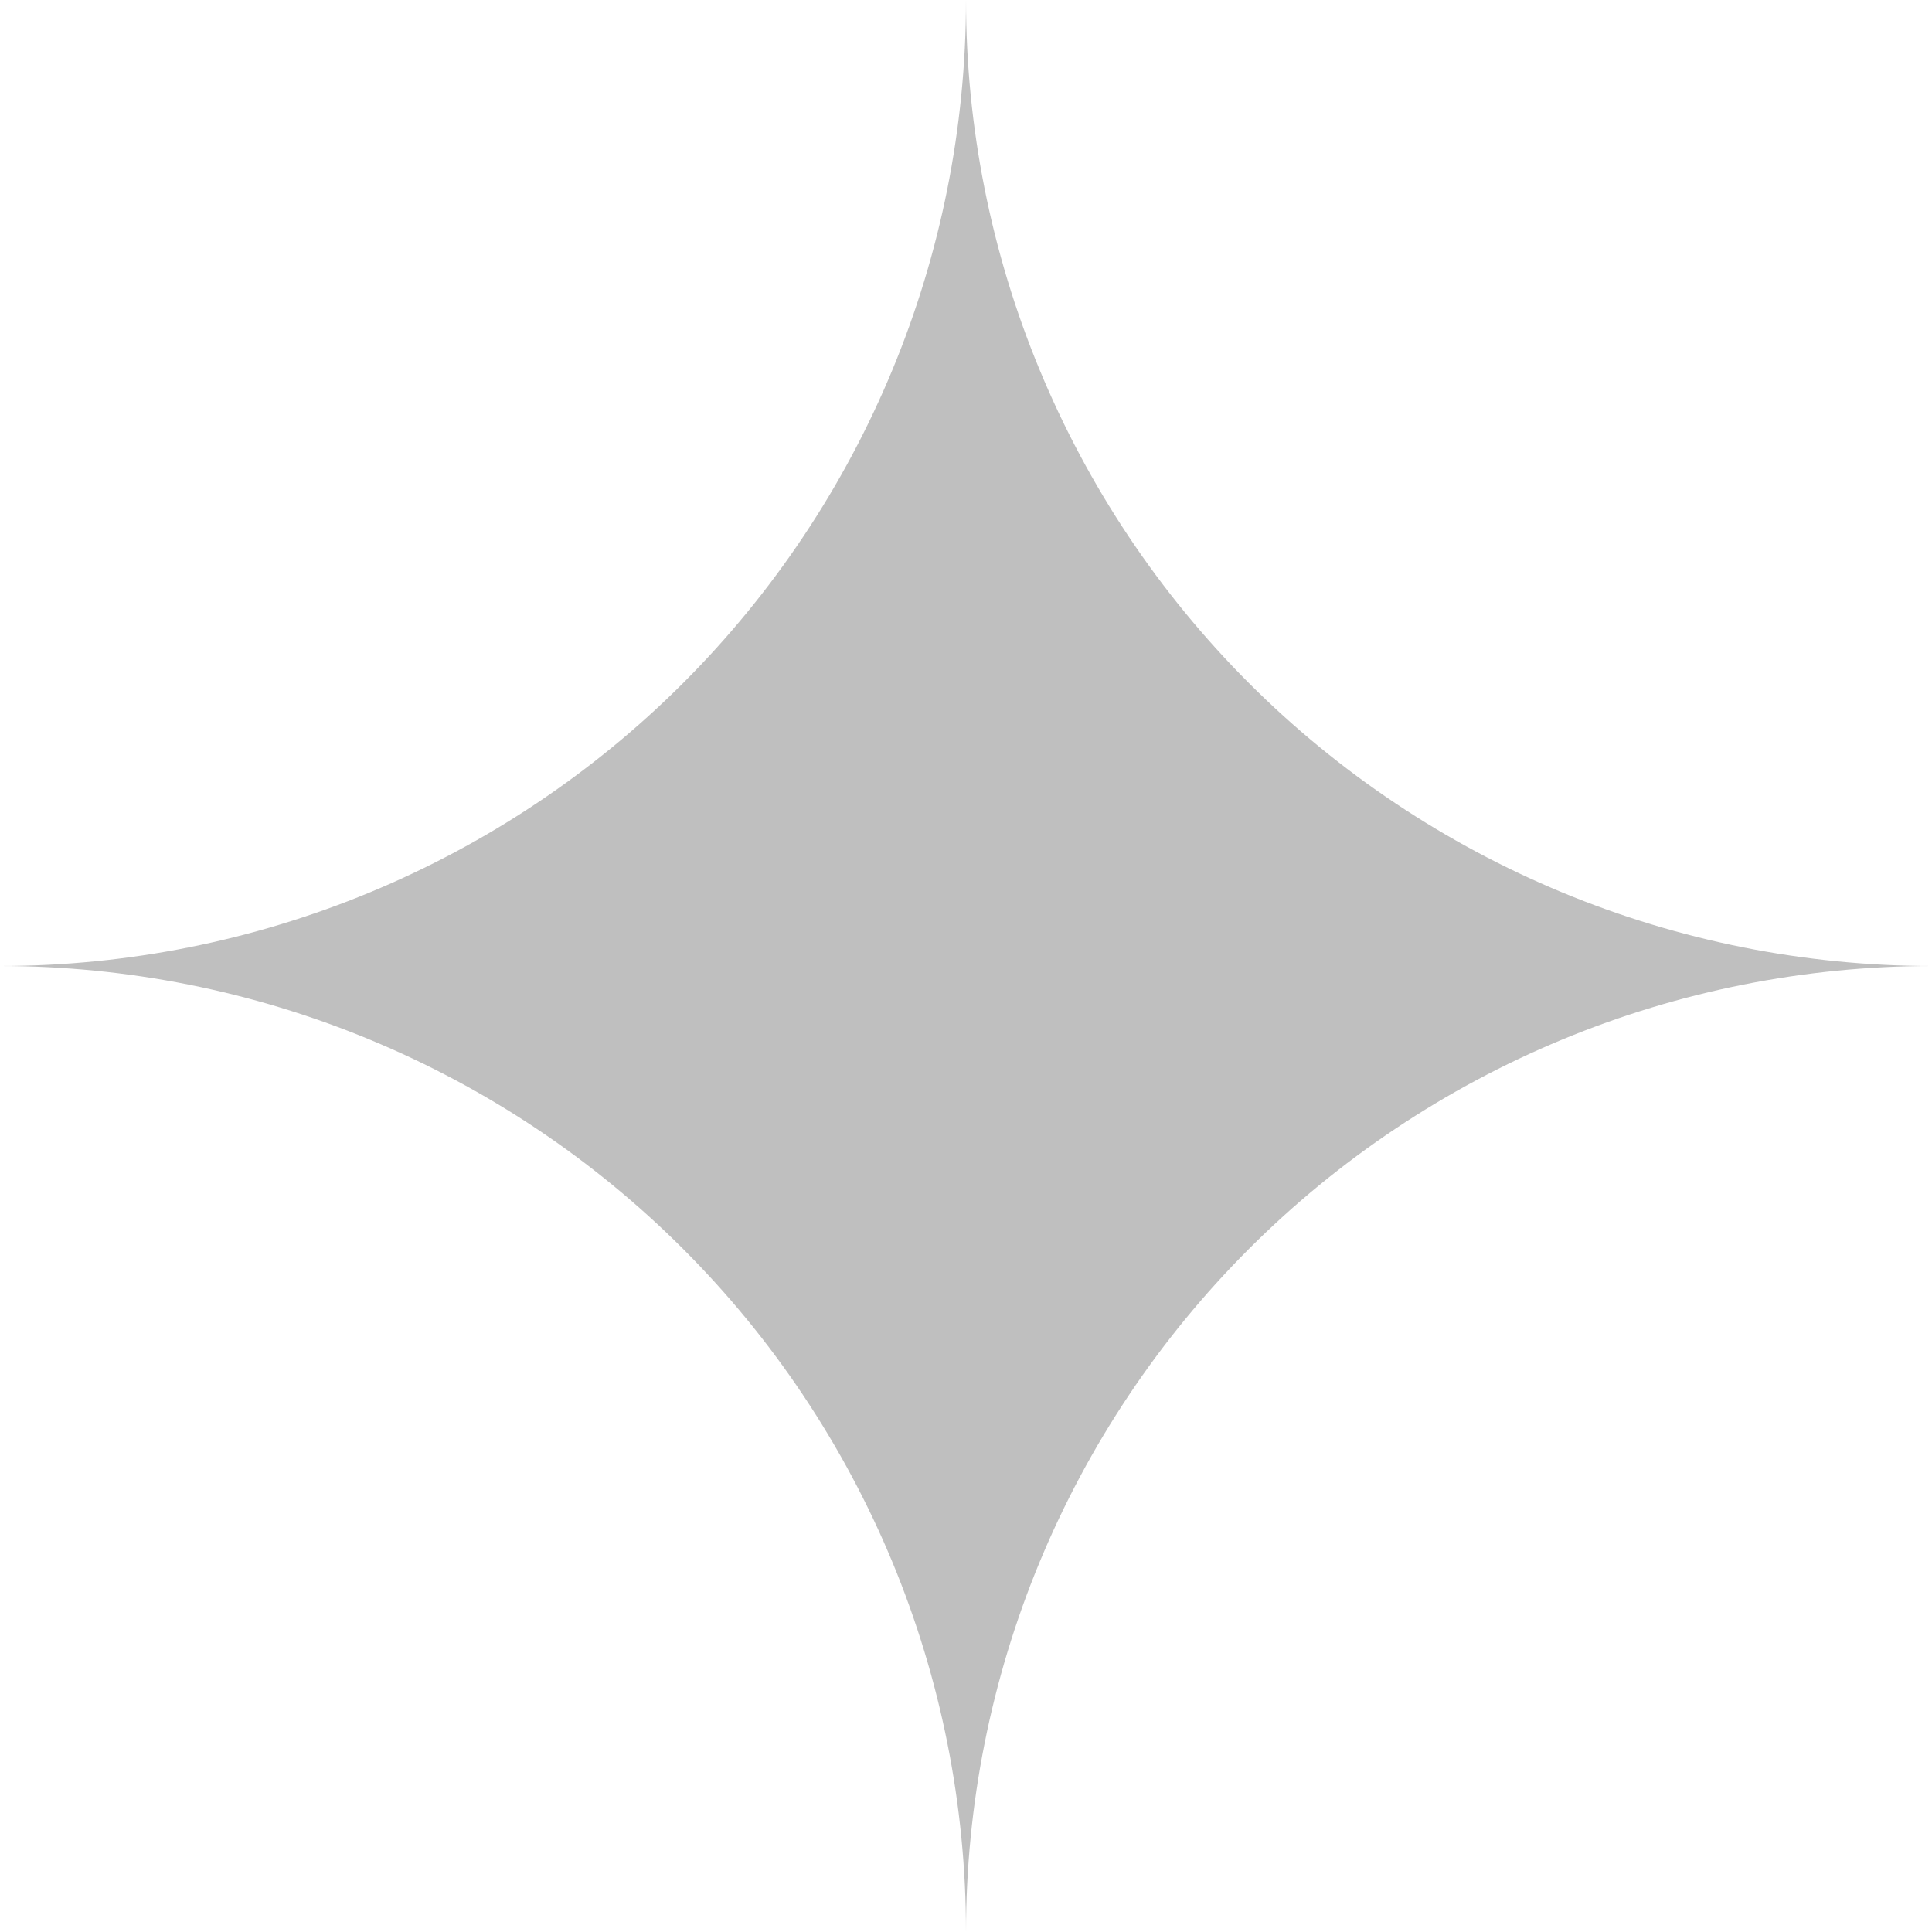
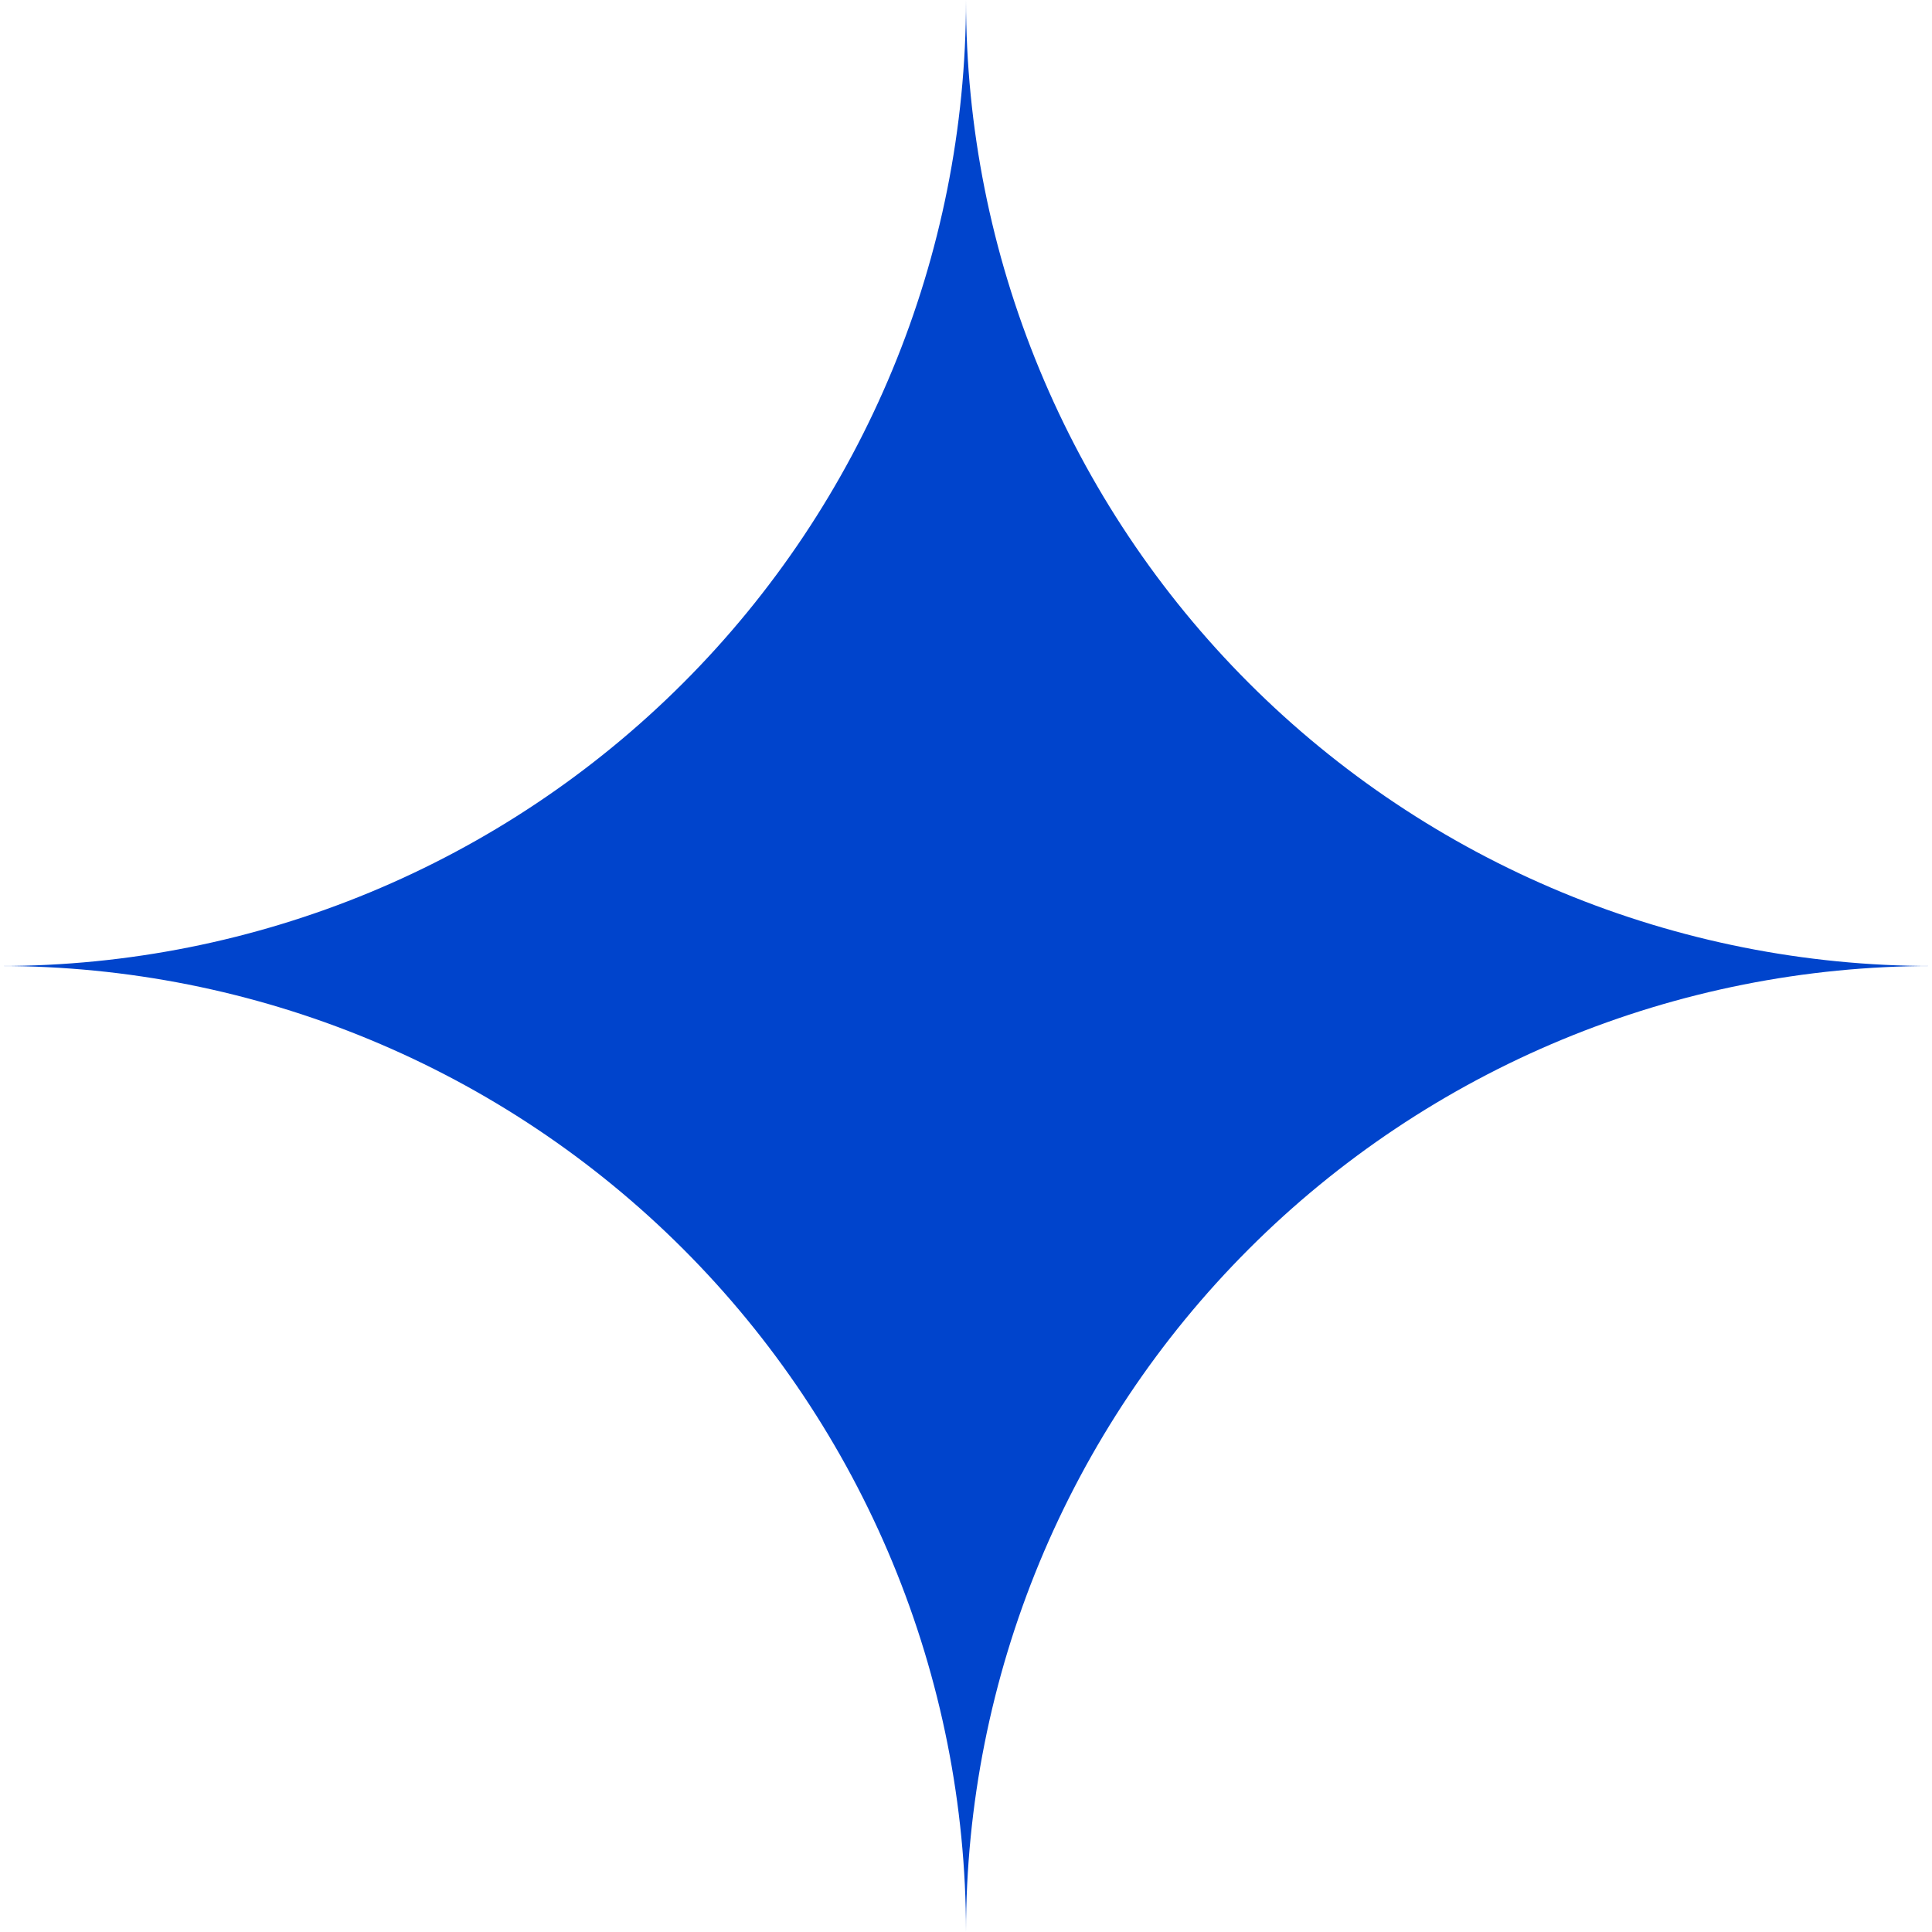
<svg xmlns="http://www.w3.org/2000/svg" width="16" height="16" viewBox="0 0 16 16" fill="none">
-   <path d="M12.938 8.609C13.909 8.207 14.949 8 16 8C14.949 8 13.909 7.793 12.938 7.391C11.968 6.989 11.086 6.4 10.343 5.657C9.6 4.914 9.011 4.032 8.609 3.061C8.207 2.091 8 1.051 8 0C8 2.122 7.157 4.157 5.657 5.657C4.157 7.157 2.122 8 0 8C1.051 8 2.091 8.207 3.061 8.609C4.032 9.011 4.914 9.6 5.657 10.343C6.4 11.086 6.989 11.968 7.391 12.938C7.793 13.909 8 14.949 8 16C8 14.949 8.207 13.909 8.609 12.938C9.011 11.968 9.6 11.086 10.343 10.343C11.086 9.6 11.968 9.011 12.938 8.609Z" fill="black" fill-opacity="0.25" />
+   <path d="M12.938 8.609C13.909 8.207 14.949 8 16 8C14.949 8 13.909 7.793 12.938 7.391C11.968 6.989 11.086 6.4 10.343 5.657C9.6 4.914 9.011 4.032 8.609 3.061C8.207 2.091 8 1.051 8 0C8 2.122 7.157 4.157 5.657 5.657C4.157 7.157 2.122 8 0 8C1.051 8 2.091 8.207 3.061 8.609C4.032 9.011 4.914 9.6 5.657 10.343C6.4 11.086 6.989 11.968 7.391 12.938C7.793 13.909 8 14.949 8 16C8 14.949 8.207 13.909 8.609 12.938C9.011 11.968 9.6 11.086 10.343 10.343C11.086 9.6 11.968 9.011 12.938 8.609Z" fill="#0044CC" fill-opacity="1" />
</svg>
